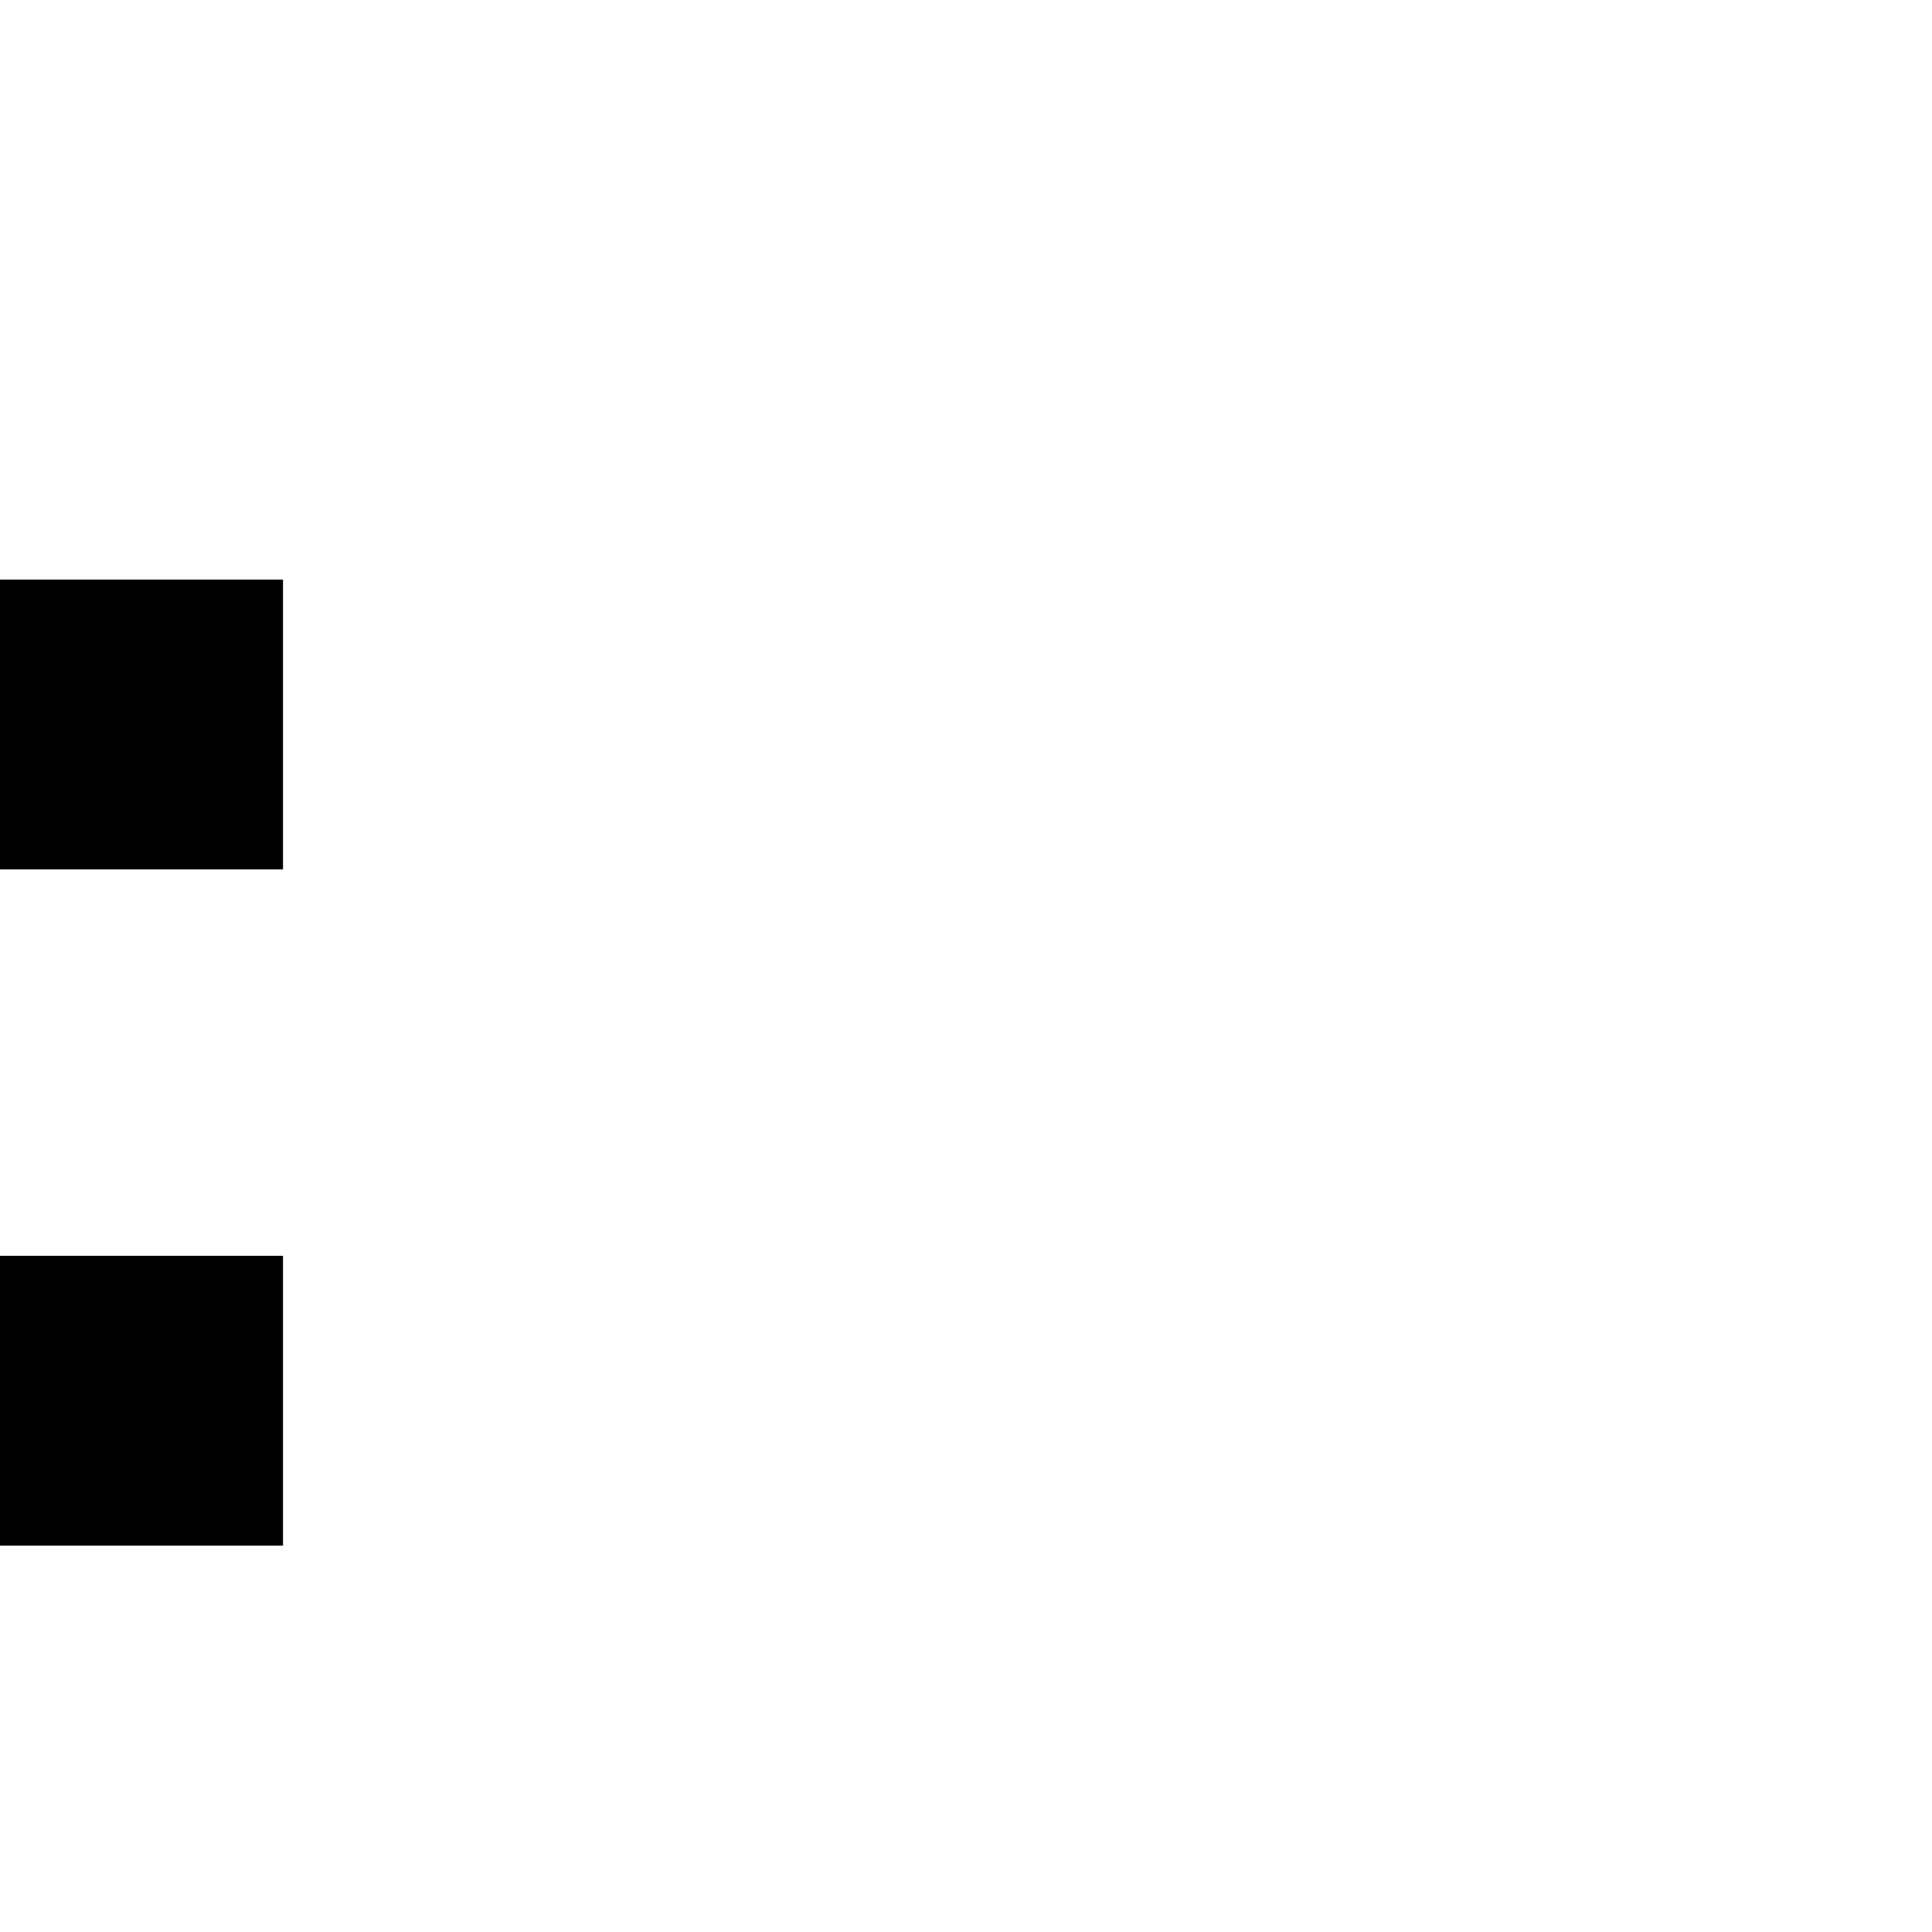
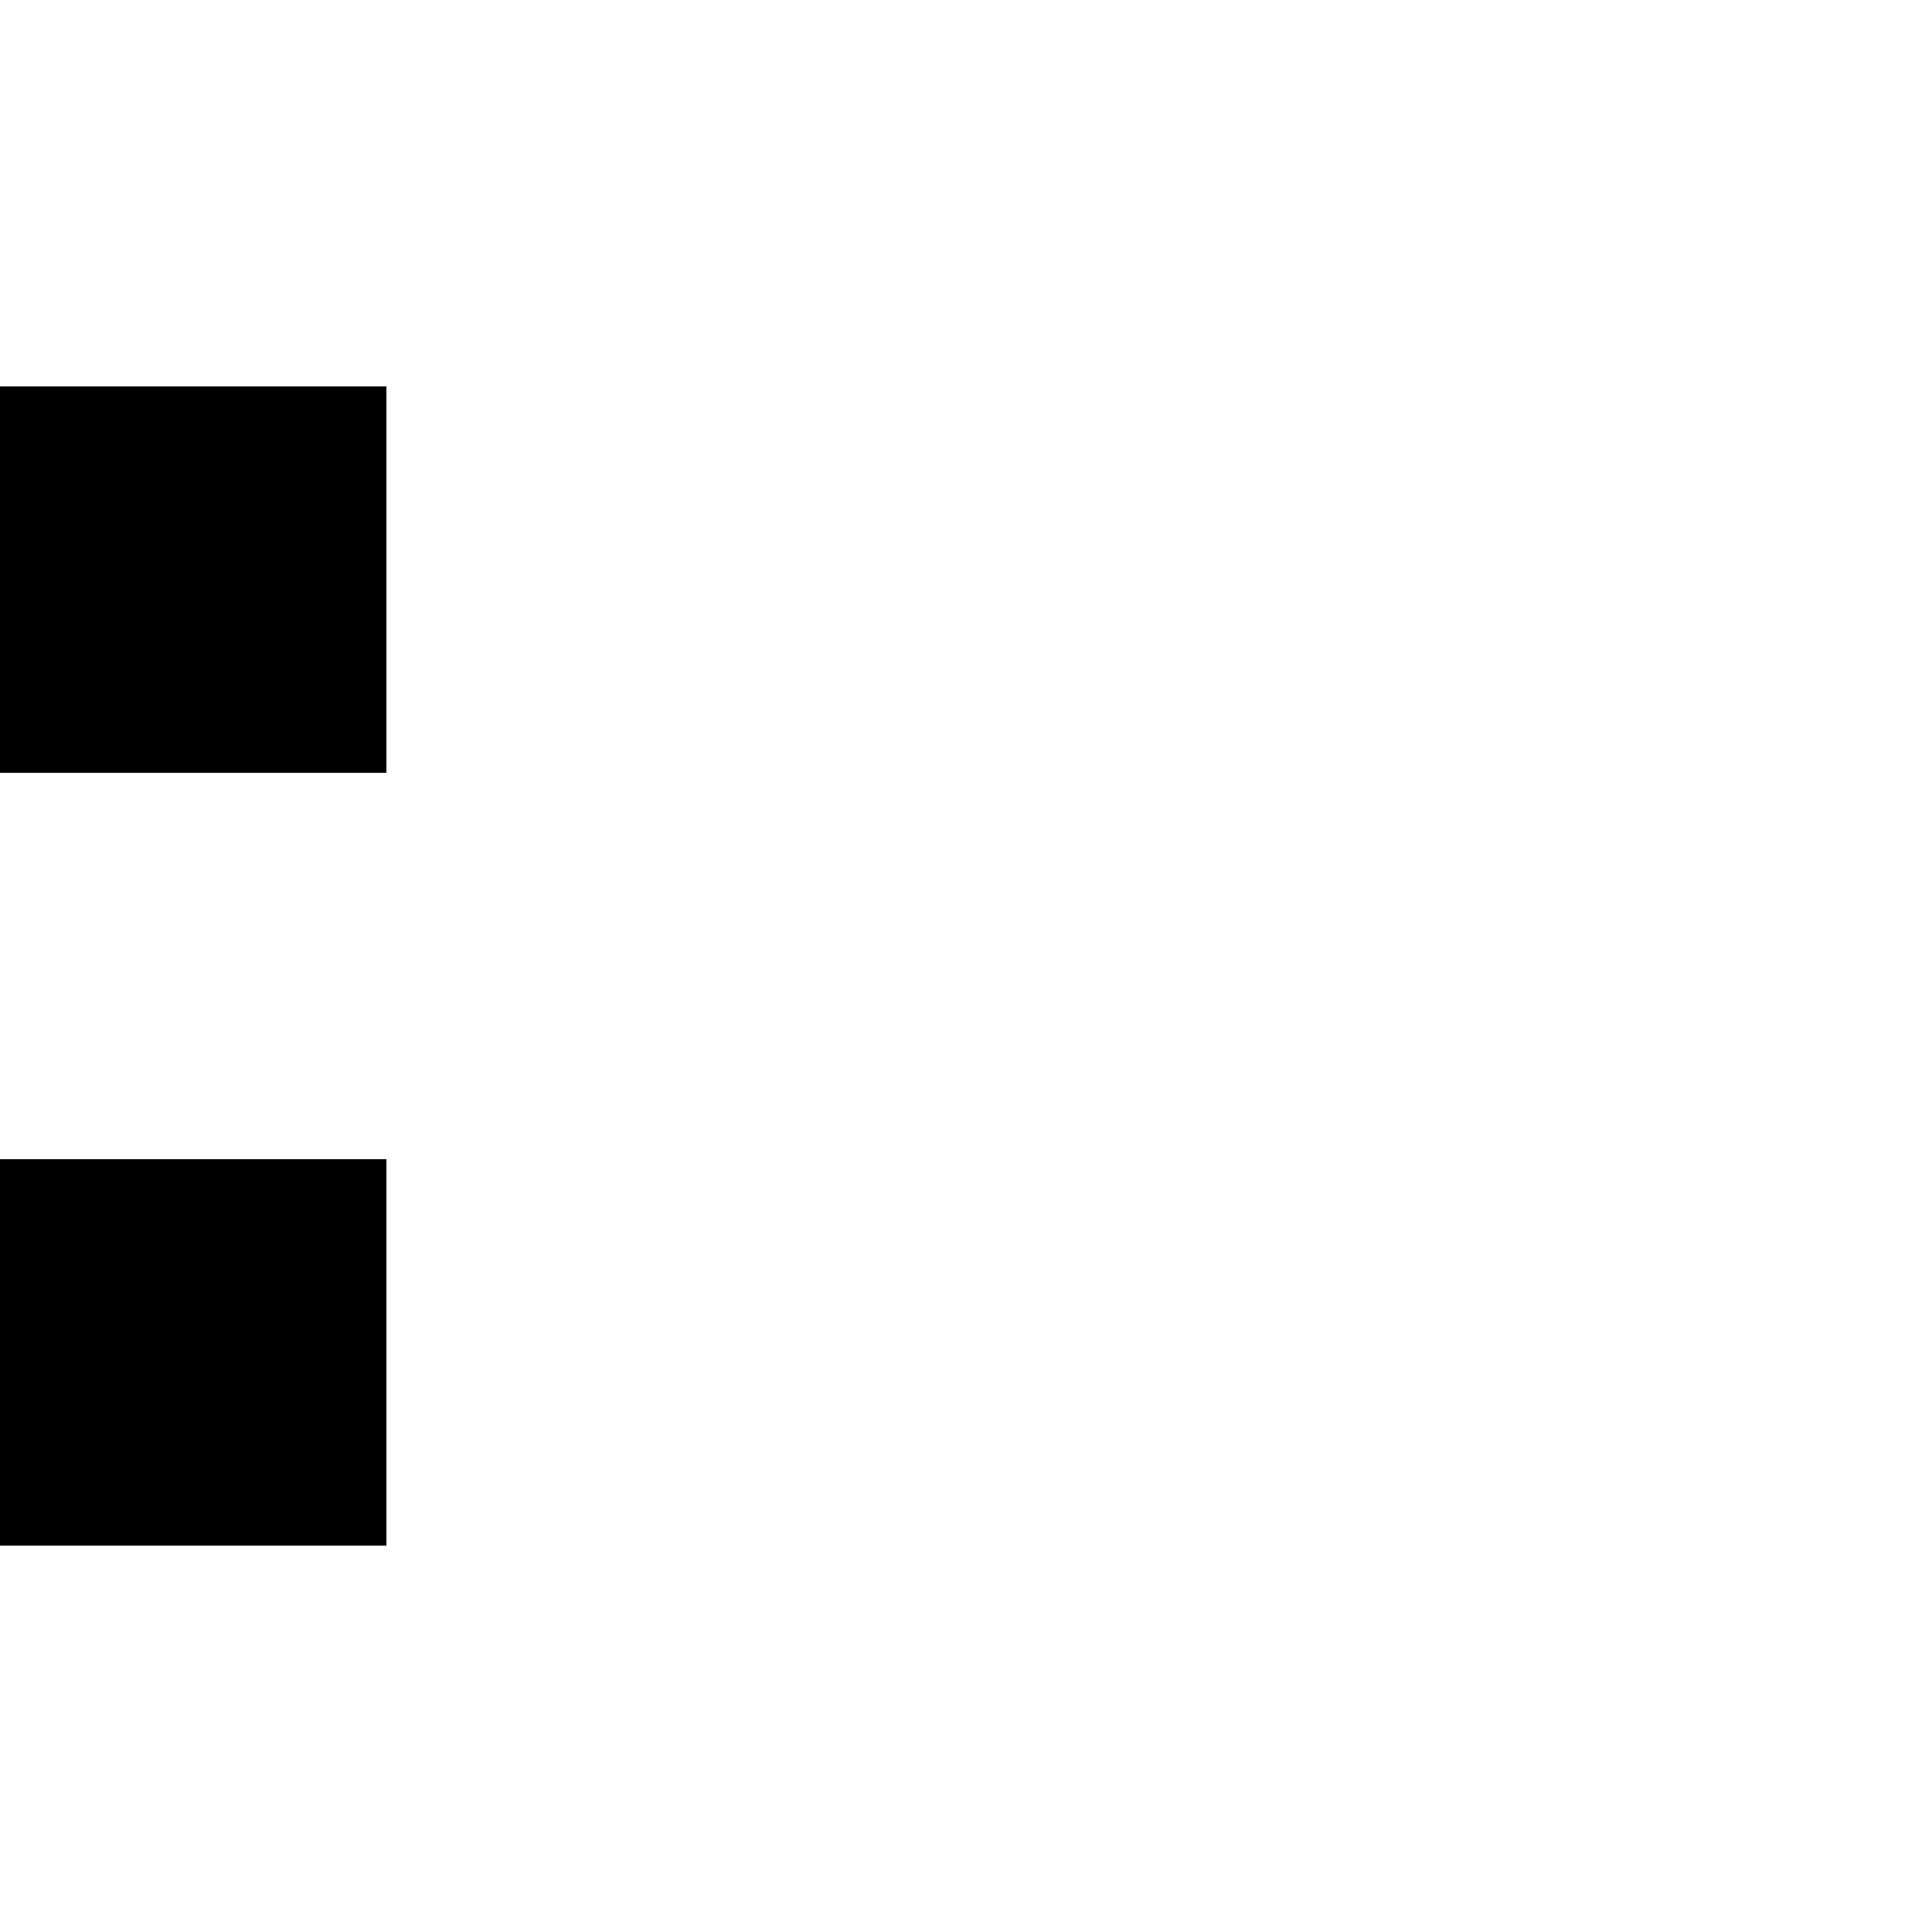
<svg xmlns="http://www.w3.org/2000/svg" height="1024" width="1024" version="1.1" id="svg4375" viewBox="0 0 1024 1024" xml:space="preserve">
  <defs id="defs4">
    <linearGradient id="linearGradient8000">
      <stop style="stop-color:#000000;stop-opacity:1;" offset="0" id="stop7998" />
    </linearGradient>
    <clipPath clipPathUnits="userSpaceOnUse" id="clipPath6029">
      <g id="use6031" />
    </clipPath>
  </defs>
  <g id="layer1" style="display:inline">
-     <path id="path1356" style="display:inline;fill:#000000" d="M 150,665.6 V 819.2 H 0 V 665.6 Z" />
-     <path id="path1356-9" style="display:inline;fill:#000000" d="M 150,307.2 V 460.8 H 0 V 307.2 Z" />
+     <path id="path15794" style="fill:#000000" d="M 0,204.8 H 204.8 V 409.6 H 0 Z m 204.8,409.6 0,204.8 -204.8,0 0,-204.8 z" />
  </g>
</svg>
